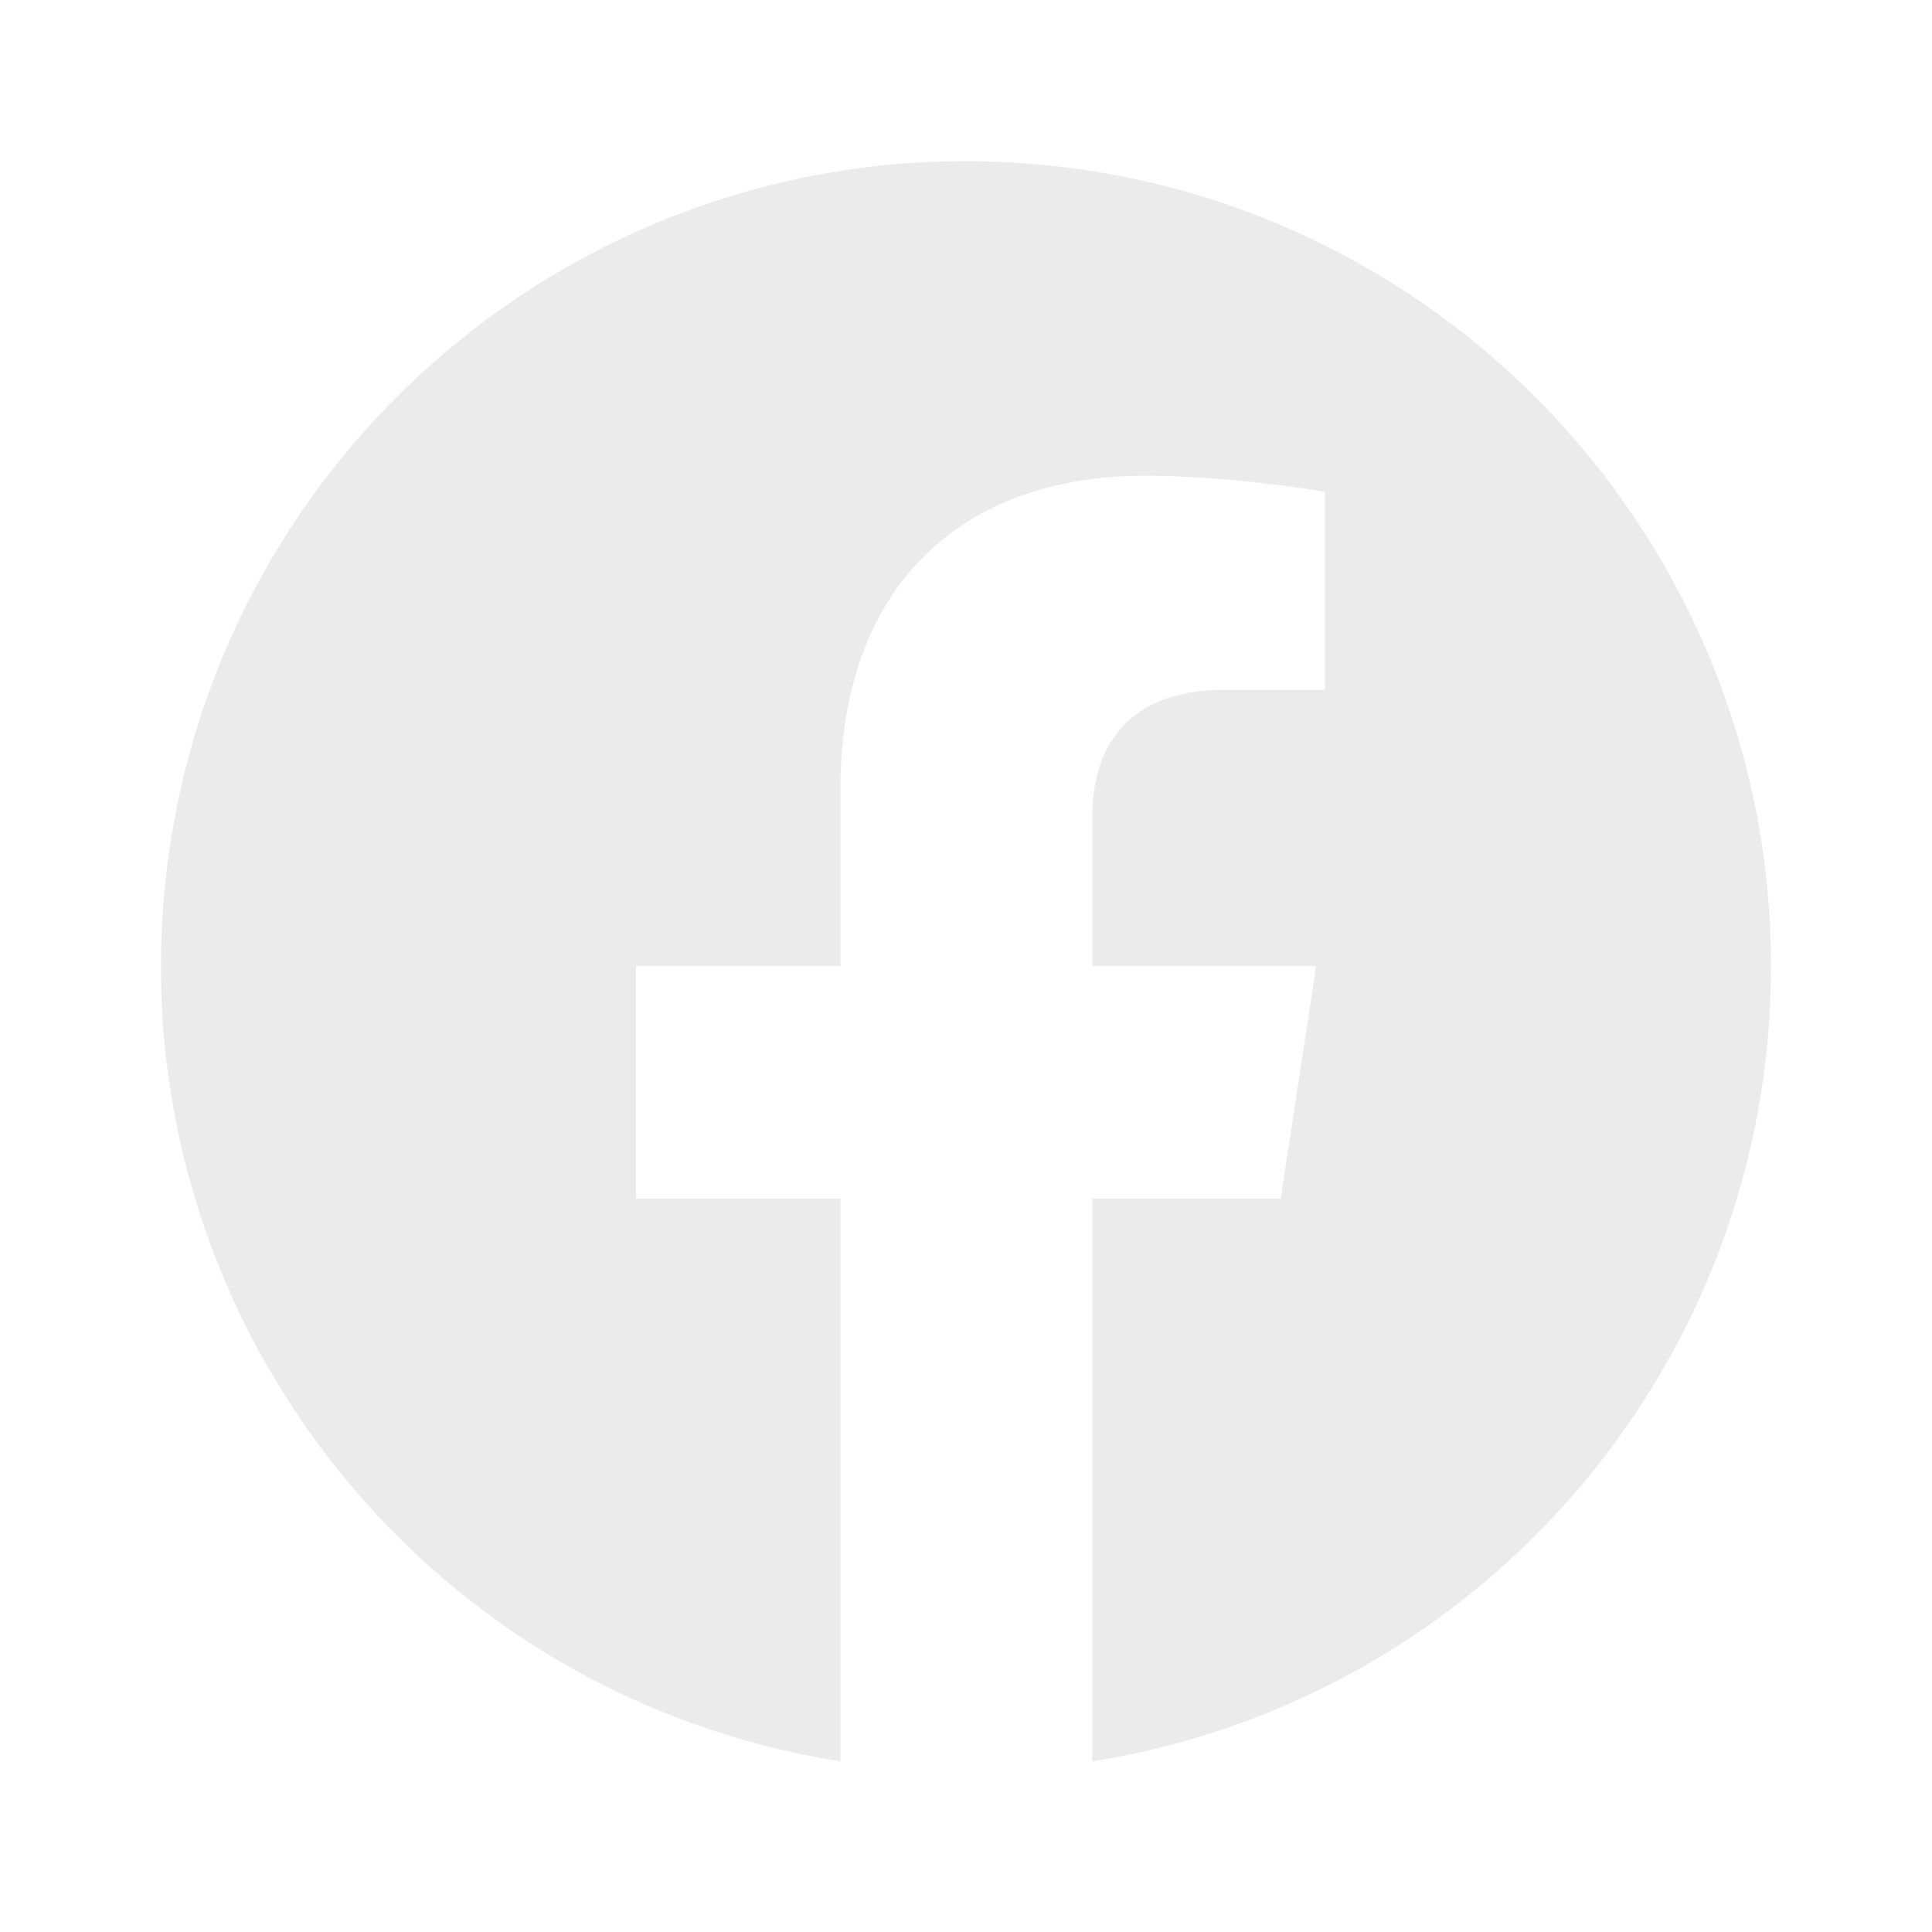
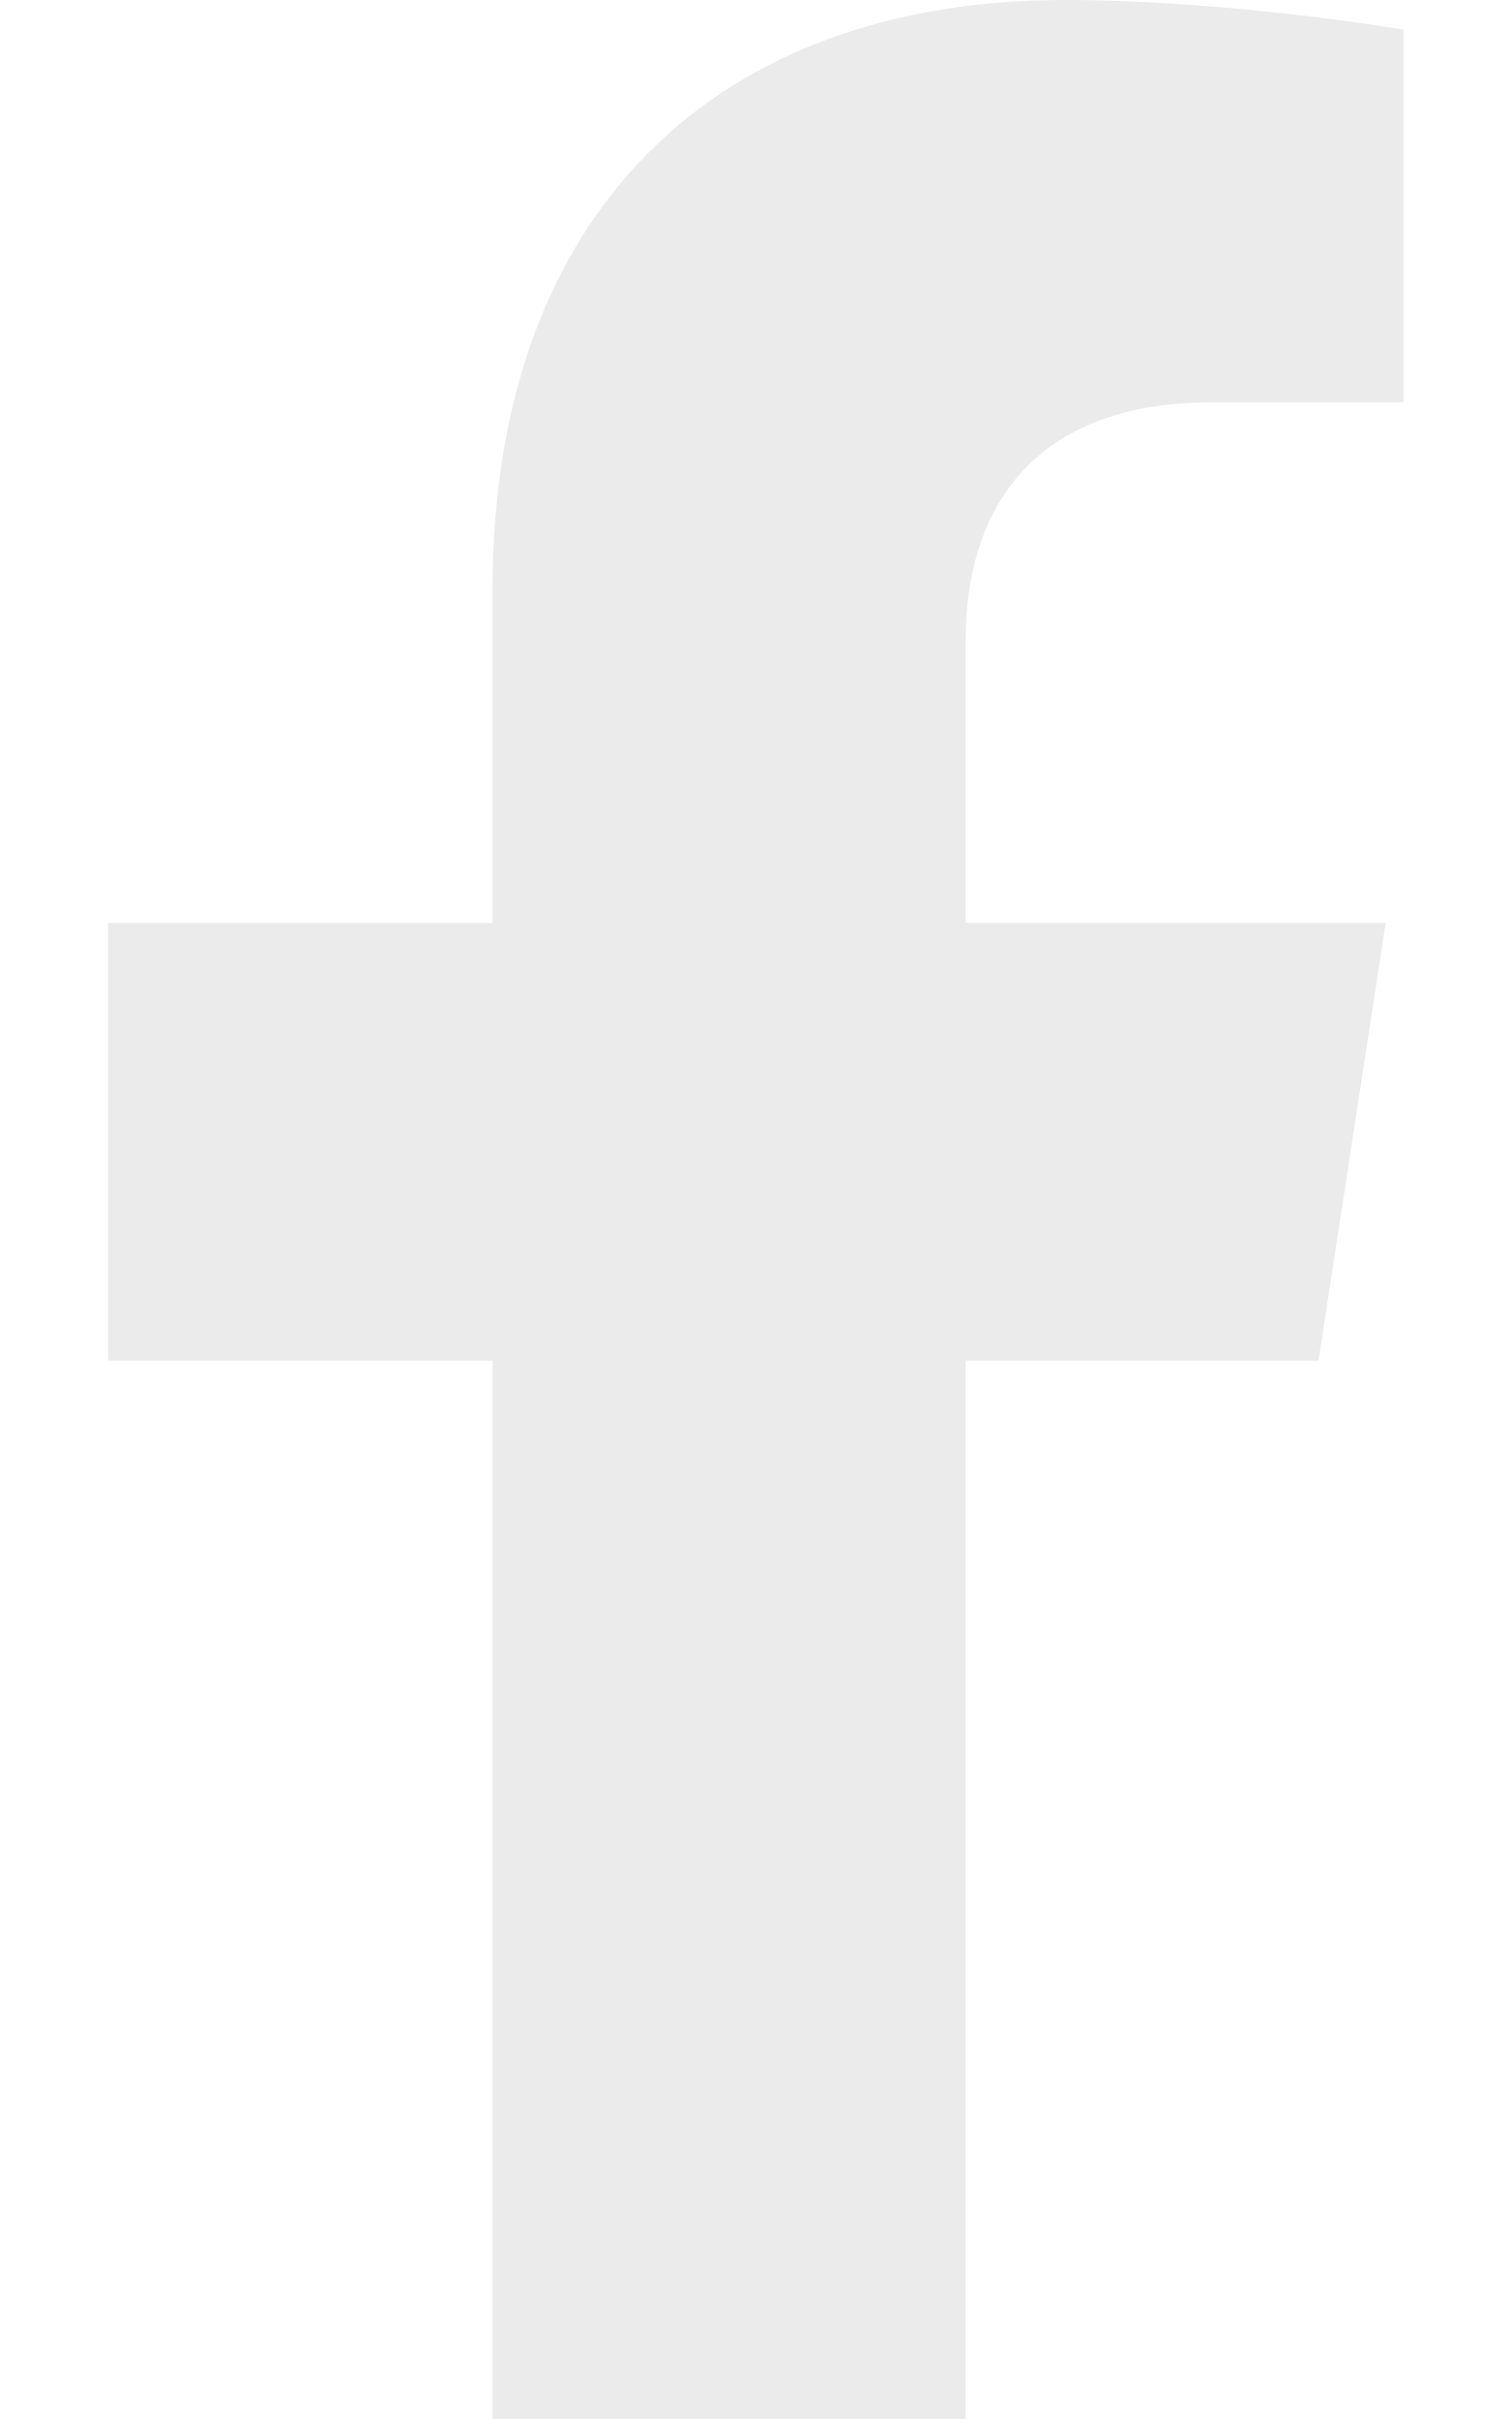
- <svg xmlns="http://www.w3.org/2000/svg" viewBox="0 0 24 24" fill="#ebebeb">
-   <path d="M22 12a10 10 0 1 0-11.56 9.88v-6.99H7.9V12h2.54V9.8c0-2.5 1.49-3.89 3.78-3.89 1.09 0 2.24.2 2.24.2v2.46h-1.26c-1.24 0-1.63.77-1.63 1.56V12h2.78l-.44 2.89h-2.34v6.99A10 10 0 0 0 22 12z" />
+ <svg xmlns="http://www.w3.org/2000/svg" viewBox="0 0 320 512" fill="#ebebeb">
+   <path d="M279.14 288l14.22-92.66h-88.91v-60.13c0-25.35 12.42-50.06 52.24-50.06h40.42V6.26S260.43 0 225.36 0c-73.22 0-121.08 44.38-121.08 124.72v70.62H22.89V288h81.39v224h100.17V288z" />
</svg>
